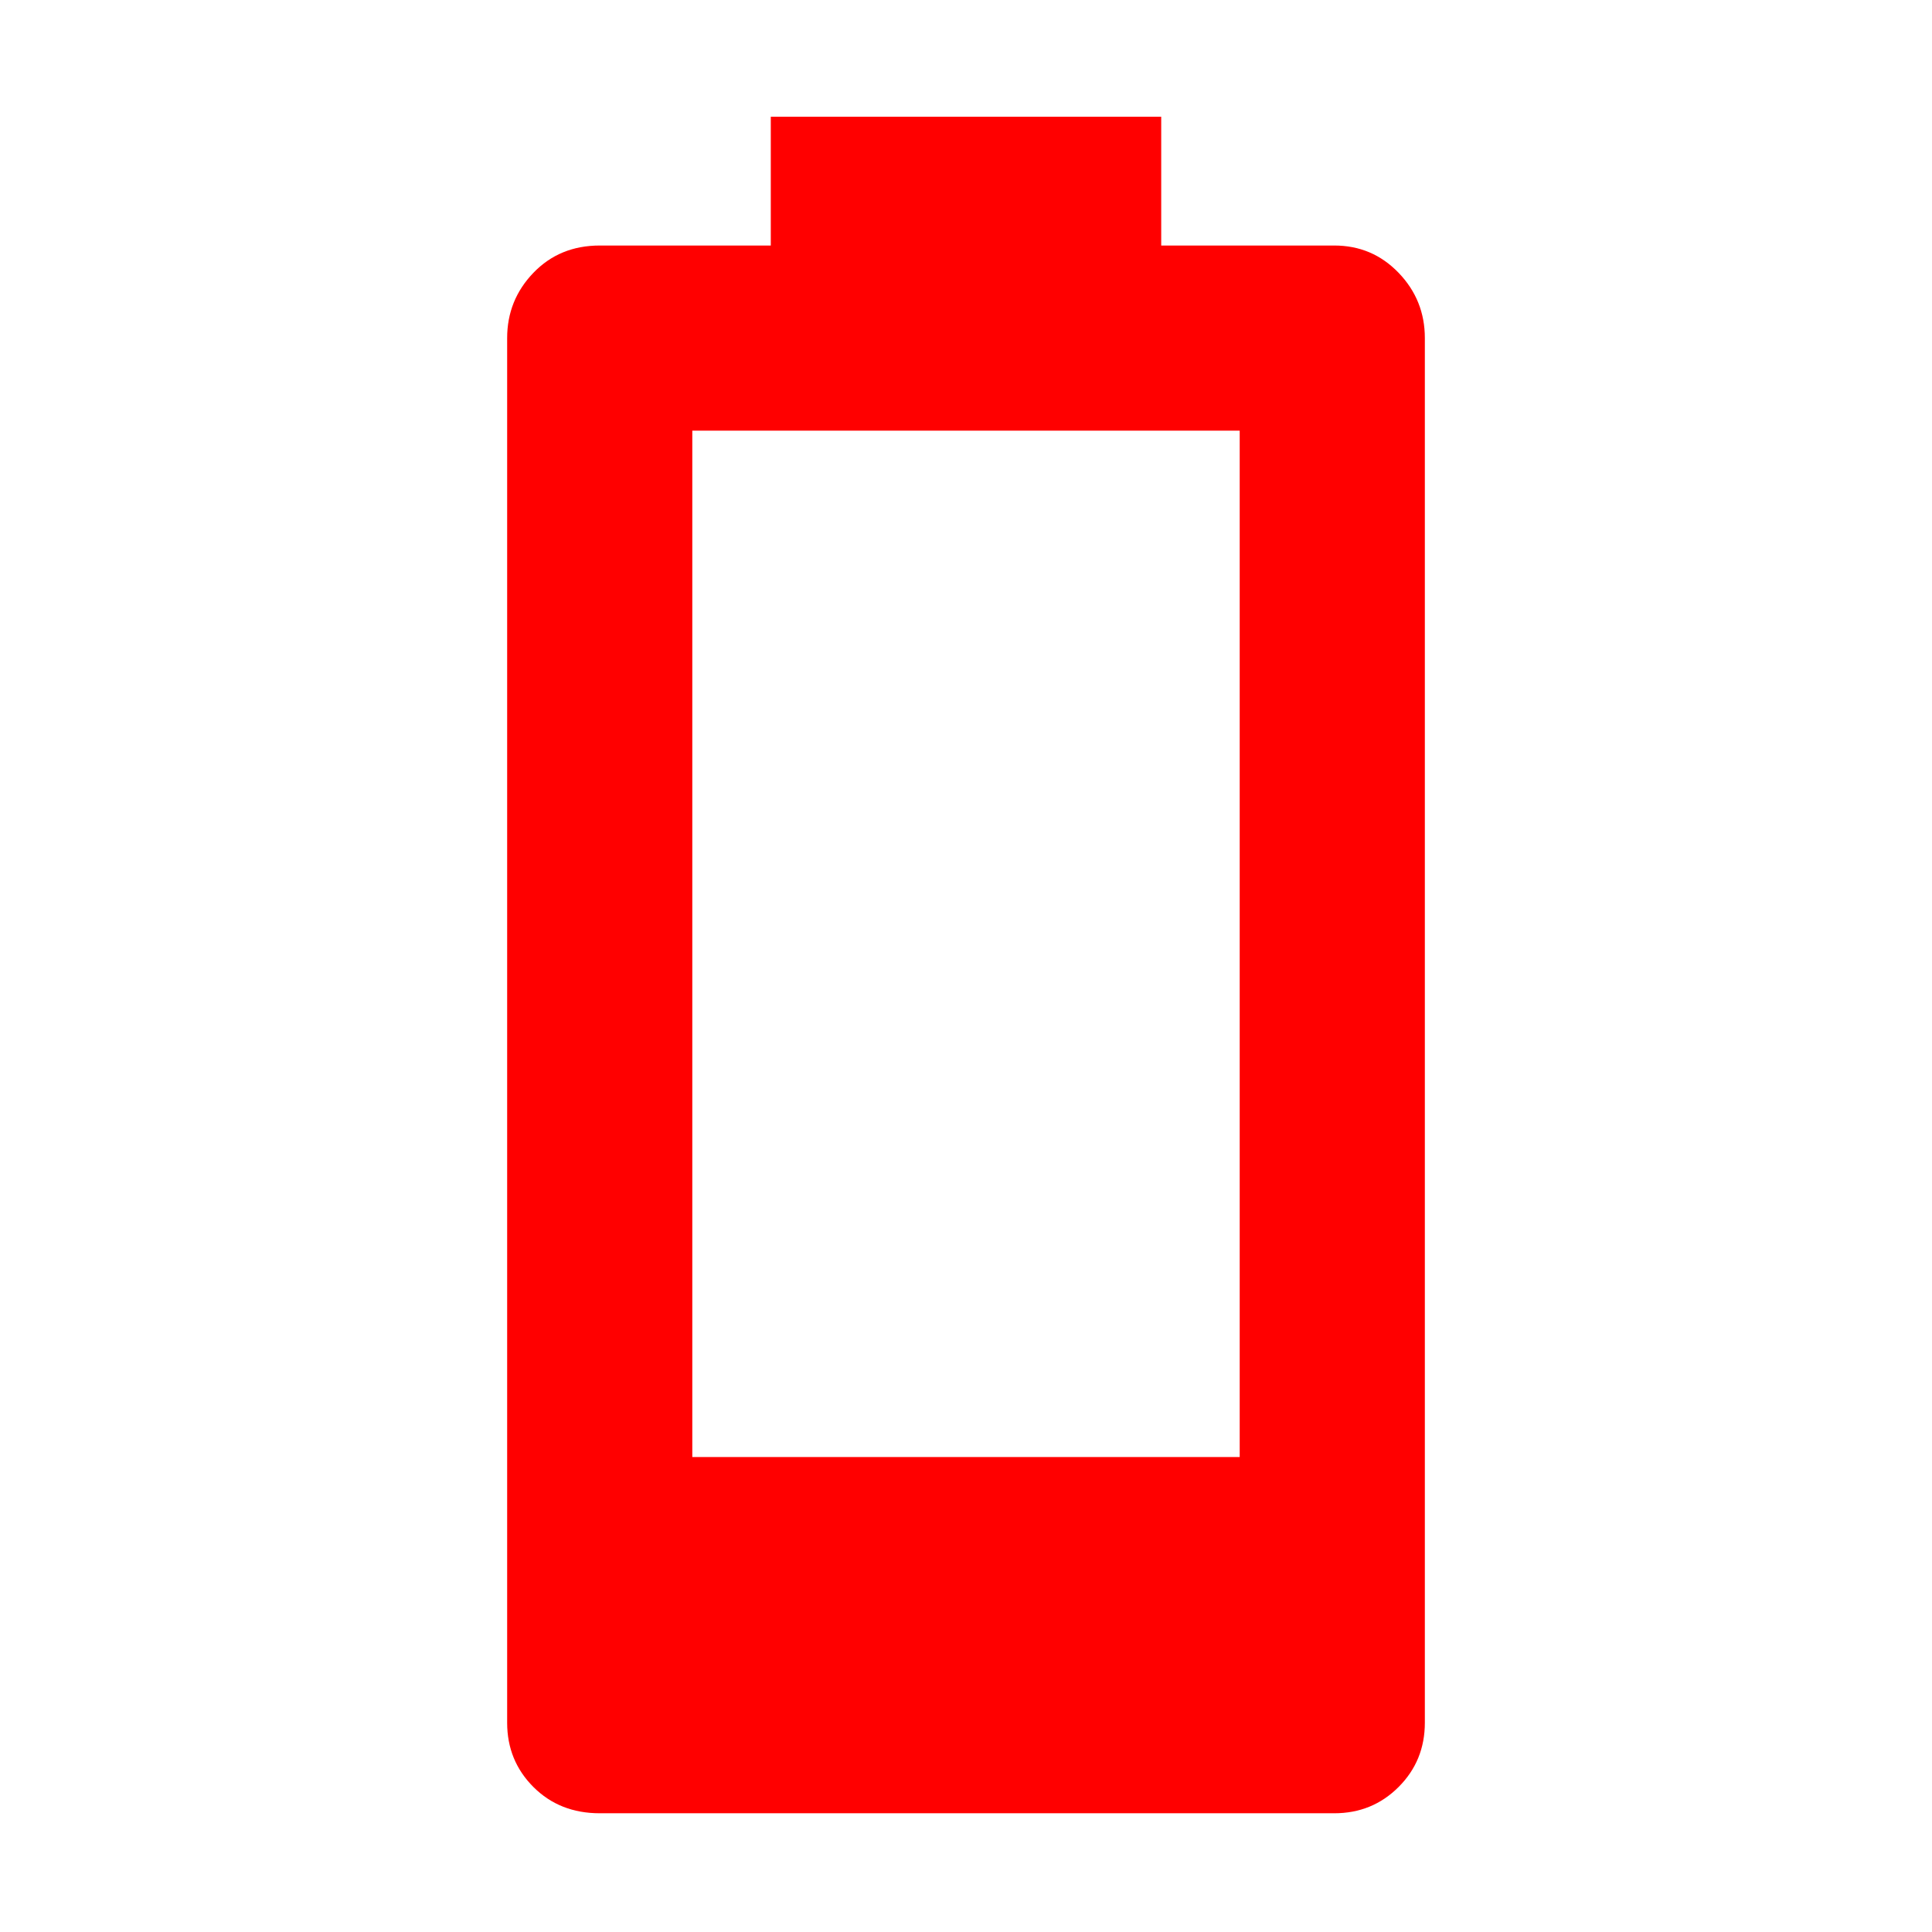
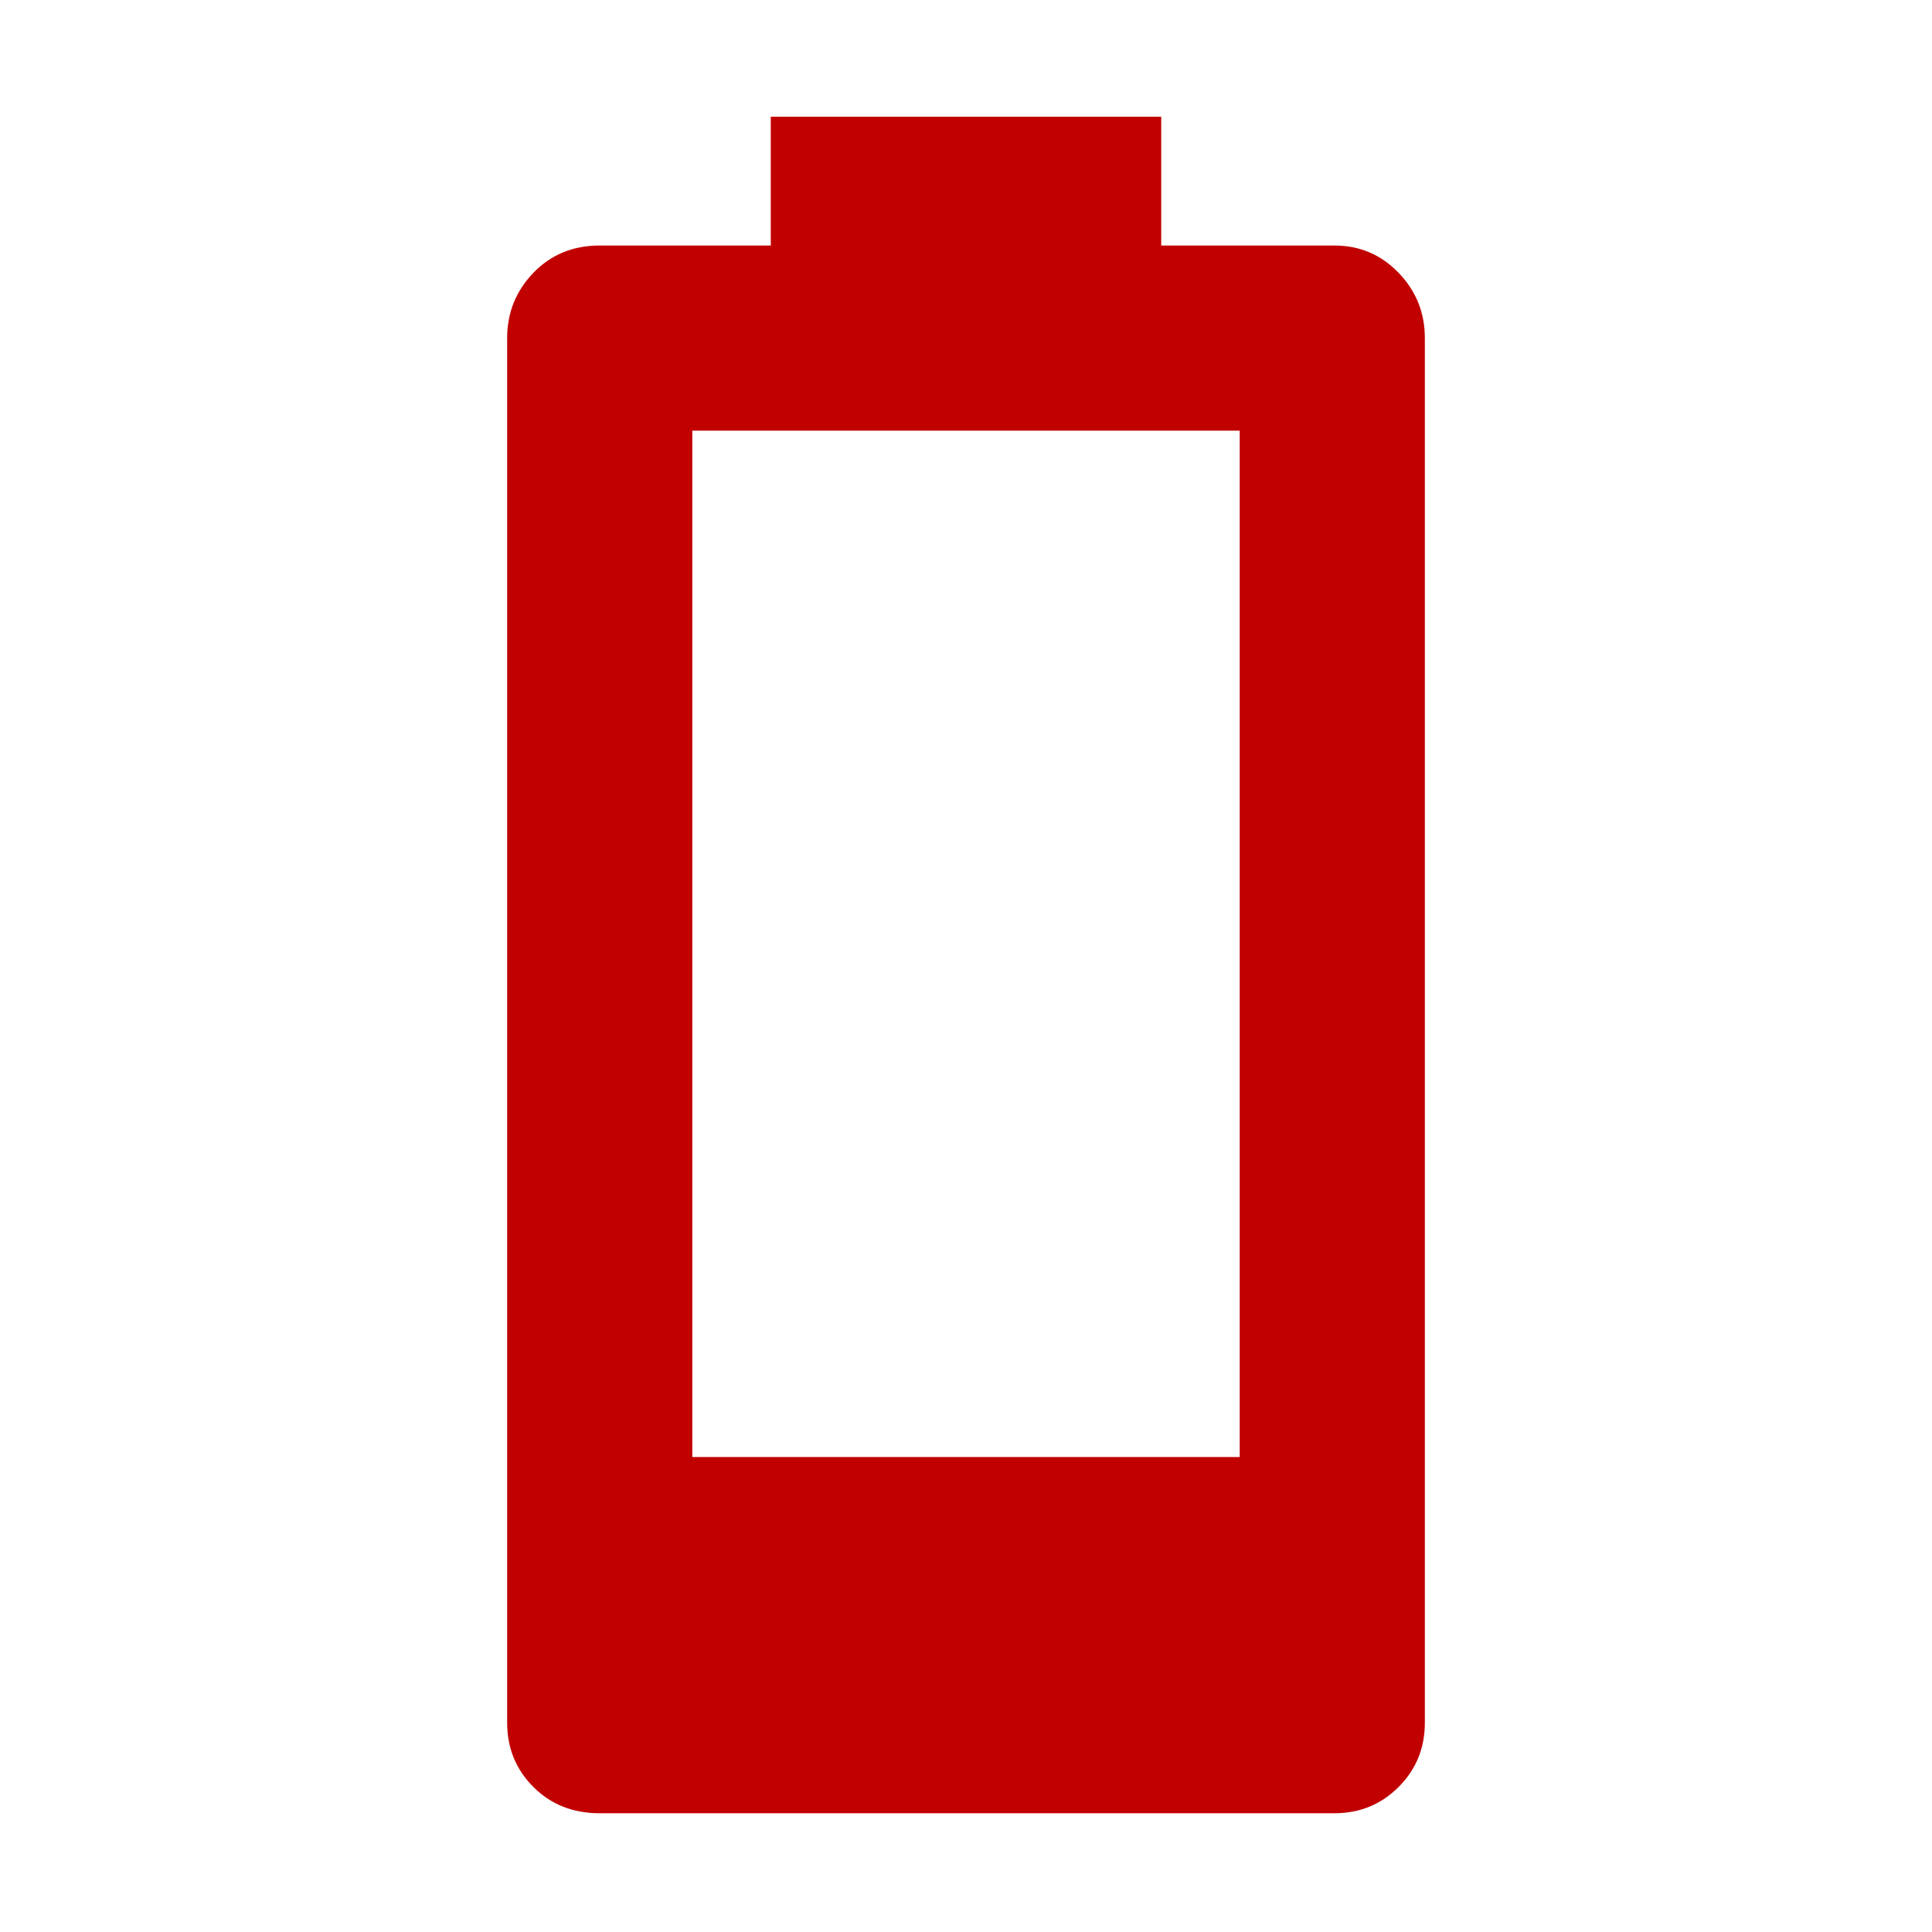
- <svg xmlns="http://www.w3.org/2000/svg" height="24px" viewBox="0 -960 960 960" width="24px" fill="red">
+ <svg xmlns="http://www.w3.org/2000/svg" height="24px" viewBox="0 -960 960 960" width="24px" fill="#C10000">
  <path d="M298-59q-19.9 0-32.95-13.05Q252-85.1 252-104v-688q0-18.9 13.05-32.45Q278.1-838 298-838h85v-64h194v64h86q18.9 0 31.95 13.55T708-792v688q0 18.9-13.05 31.95T663-59H298Zm46-177h272v-510H344v510Z" />
</svg>
